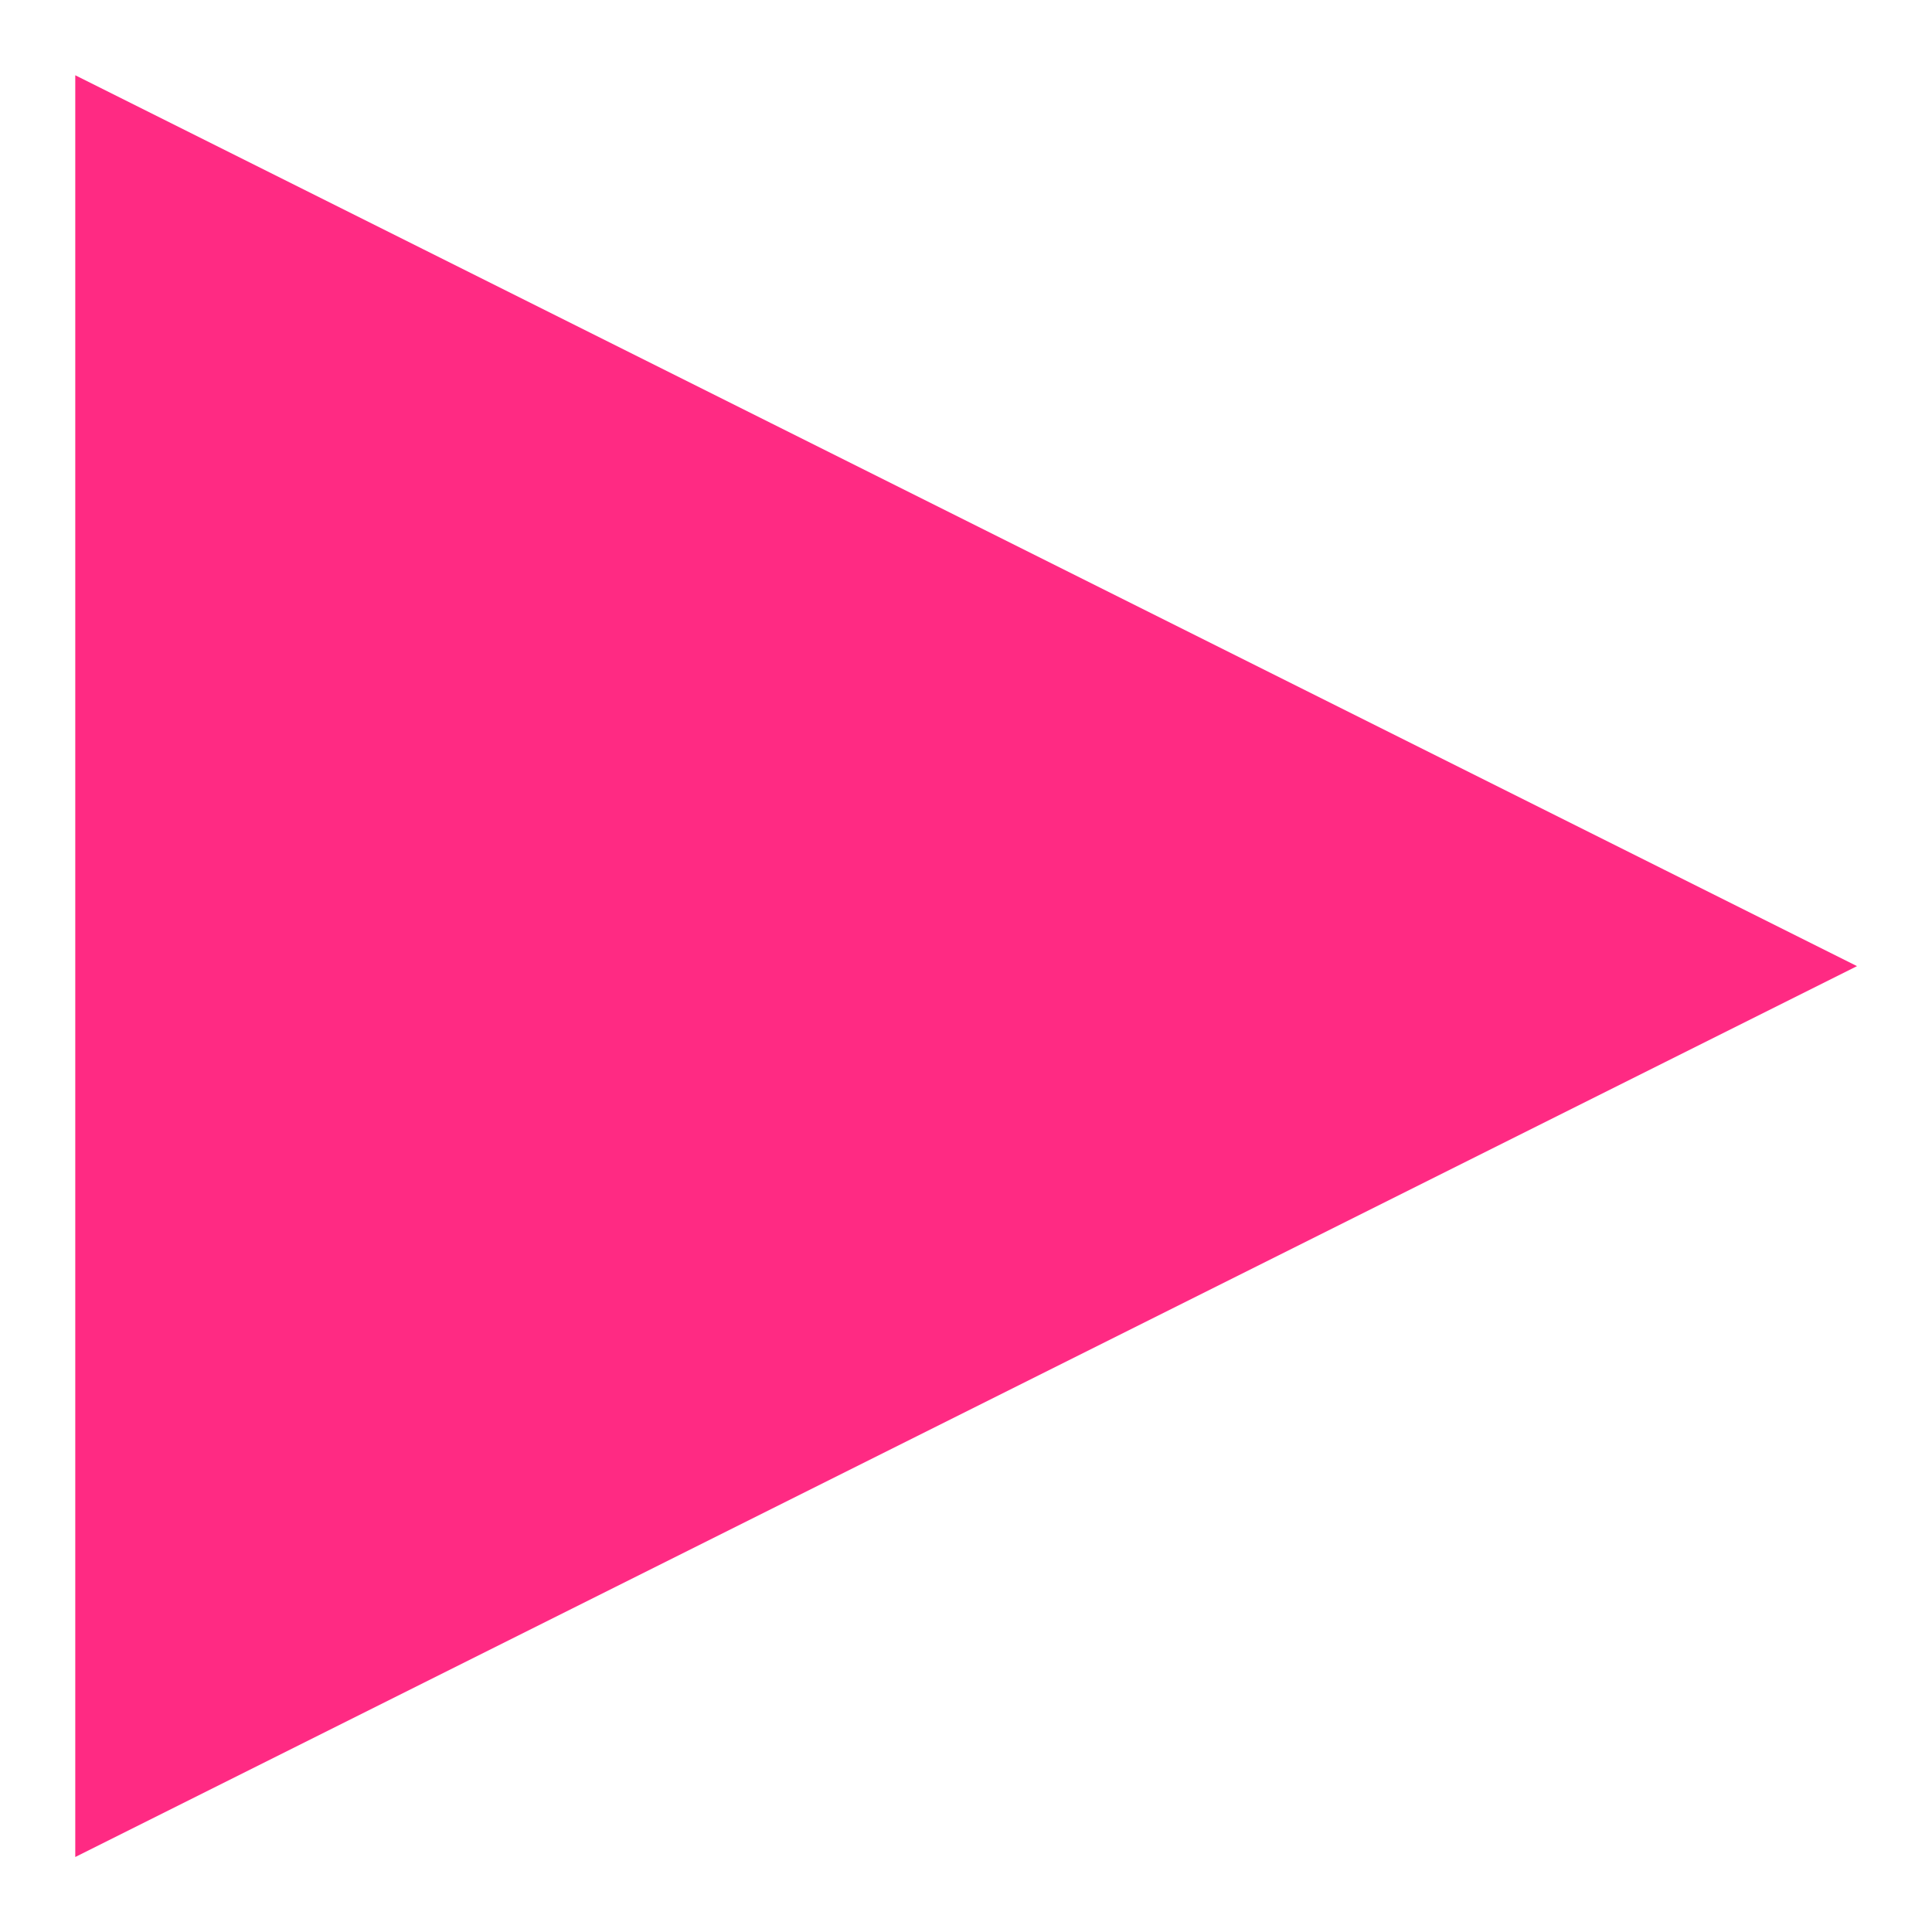
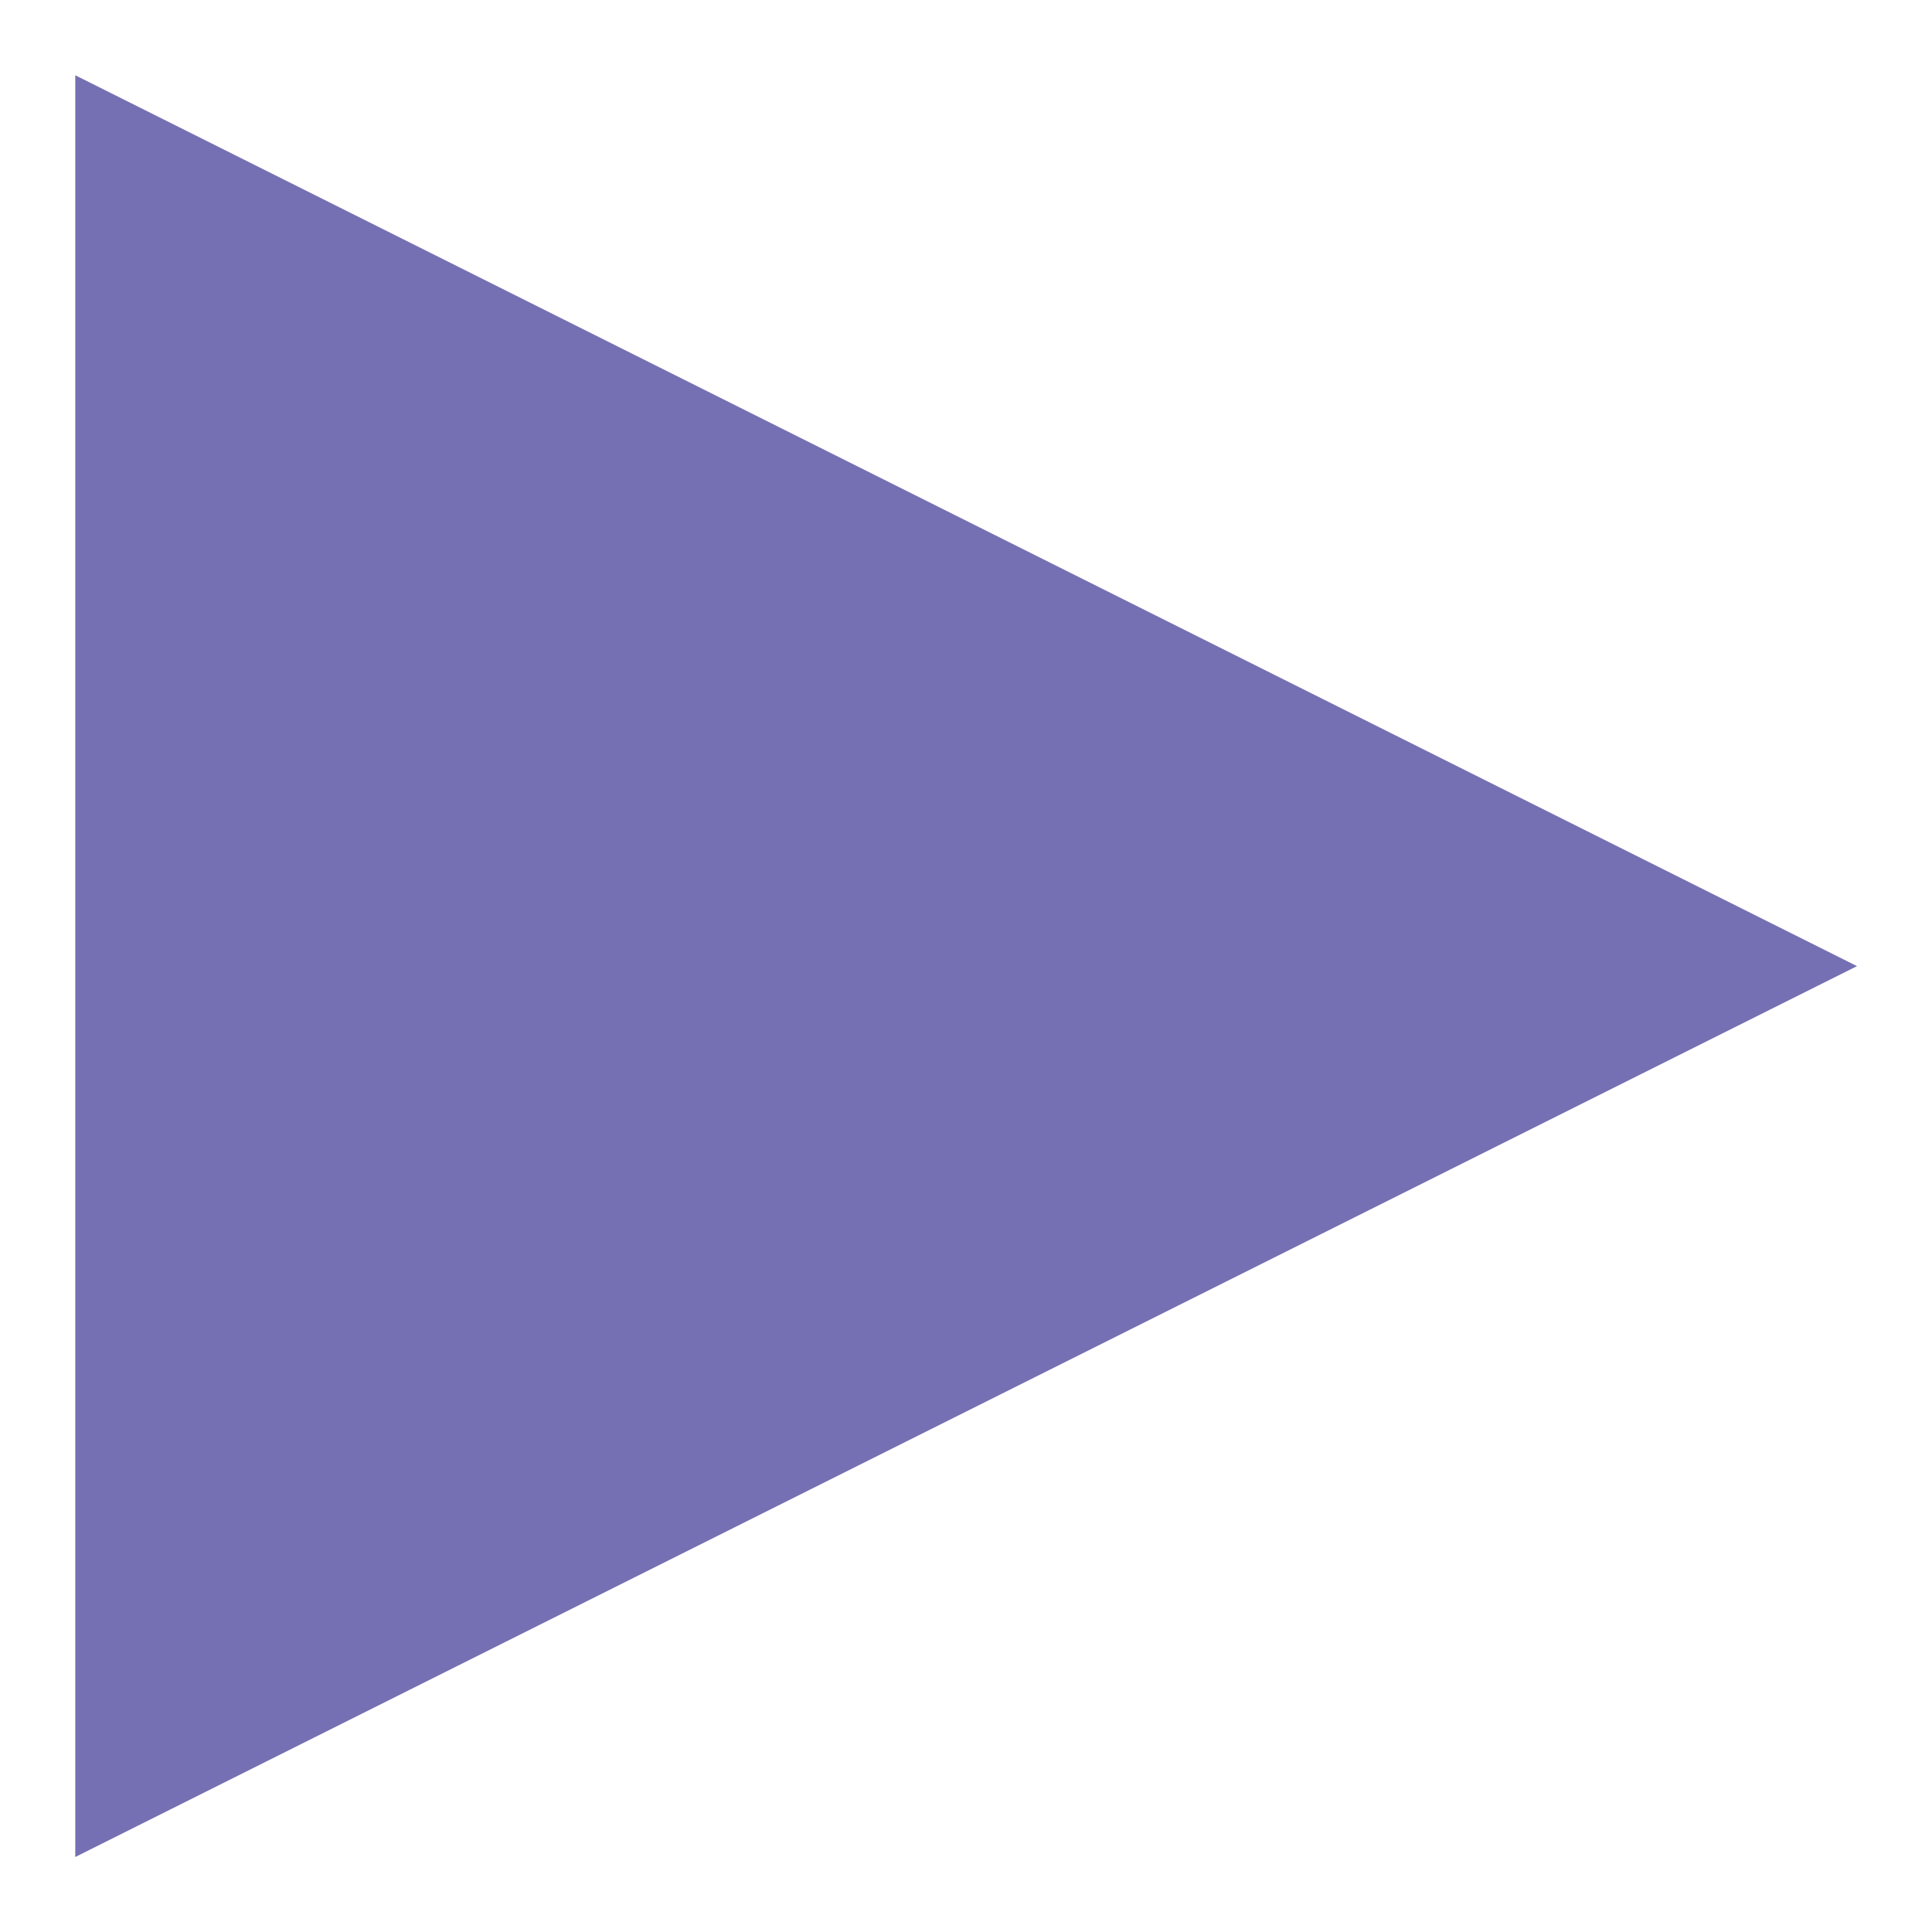
<svg xmlns="http://www.w3.org/2000/svg" xmlns:ns1="http://www.openswatchbook.org/uri/2009/osb" width="2.567mm" height="2.567mm" viewBox="0 0 2.567 2.567" version="1.1" id="svg4774">
  <defs id="defs4768">
    <linearGradient id="linearGradient6859" ns1:paint="solid">
      <stop style="stop-color:#ffffff;stop-opacity:1;" offset="0" id="stop6857" />
    </linearGradient>
  </defs>
  <g id="layer1" transform="translate(-12.52807,-41.72433)">
-     <polygon points="10,10 0,10 5,0 " transform="matrix(0,0.1905,-0.1905,0,14.67595,42.05551)" id="polygon119" style="fill:#ff2a83;fill-opacity:1;stroke:#ff2a83;stroke-width:1.5;stroke-opacity:1" />
+     <polygon points="10,10 0,10 5,0 " transform="matrix(0,0.1905,-0.1905,0,14.67595,42.05551)" id="polygon119" style="fill:#7570b3;fill-opacity:1;stroke:#7570b3;stroke-width:1.5;stroke-opacity:1" />
  </g>
</svg>
